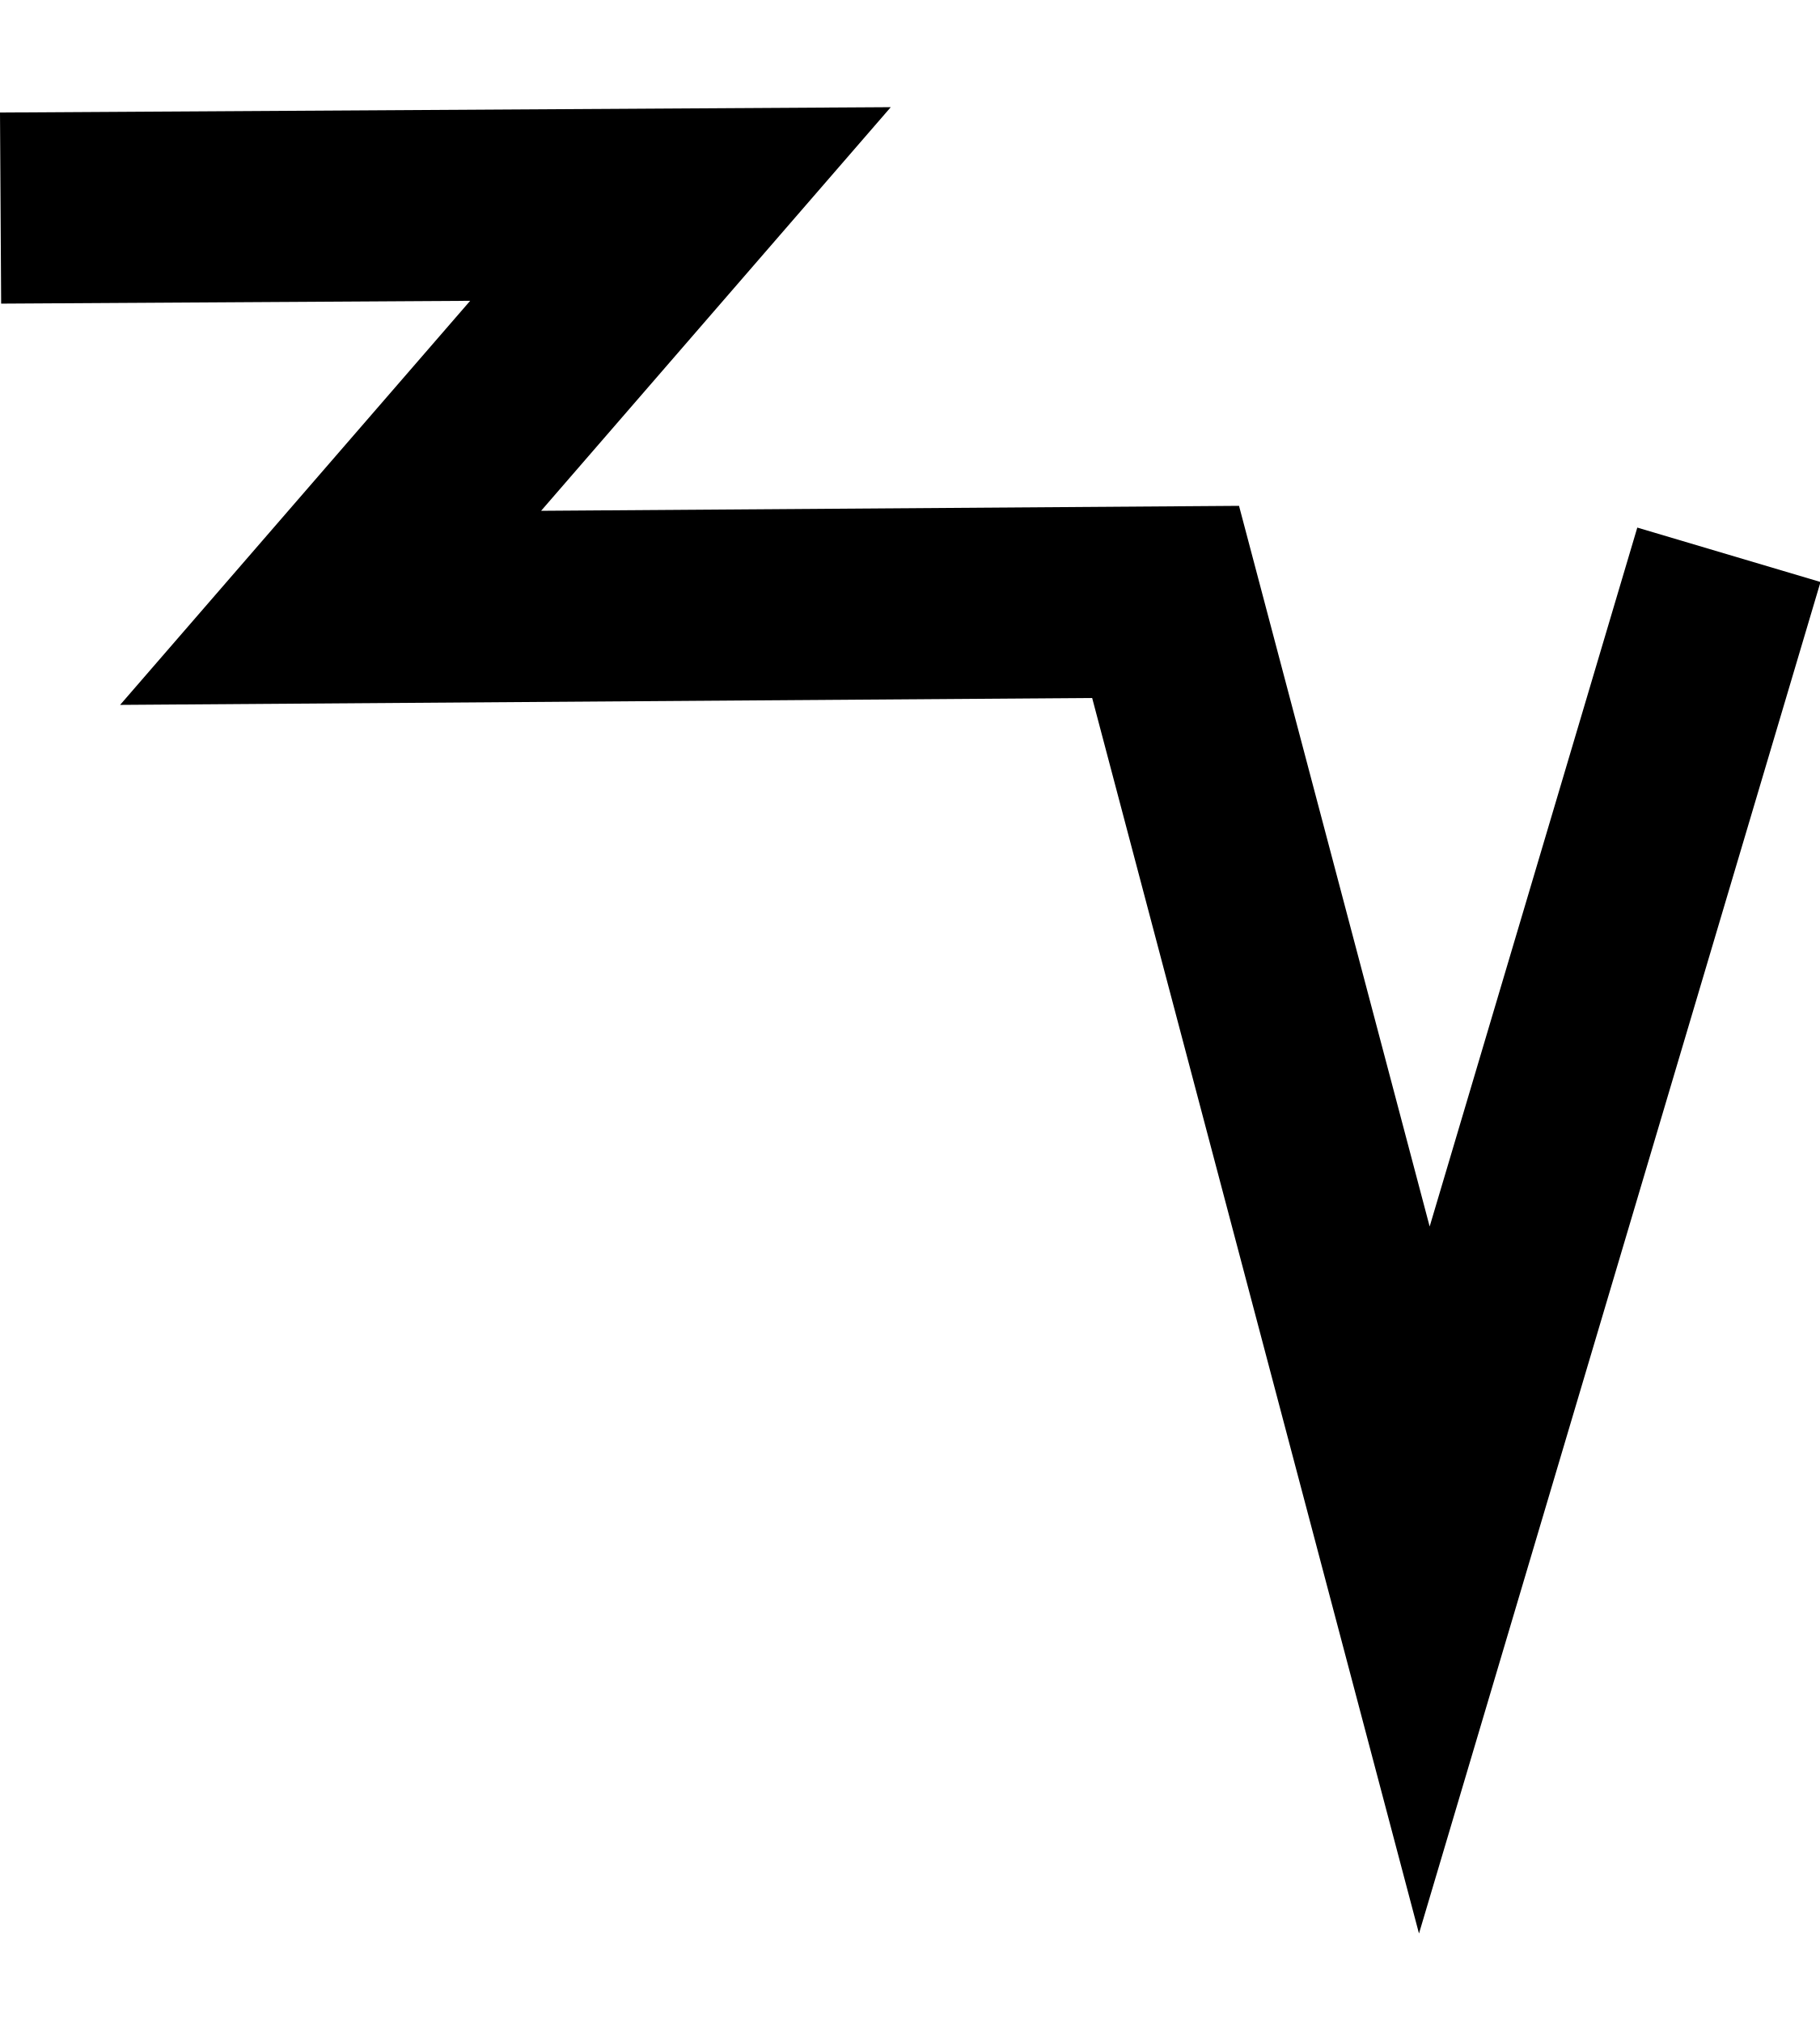
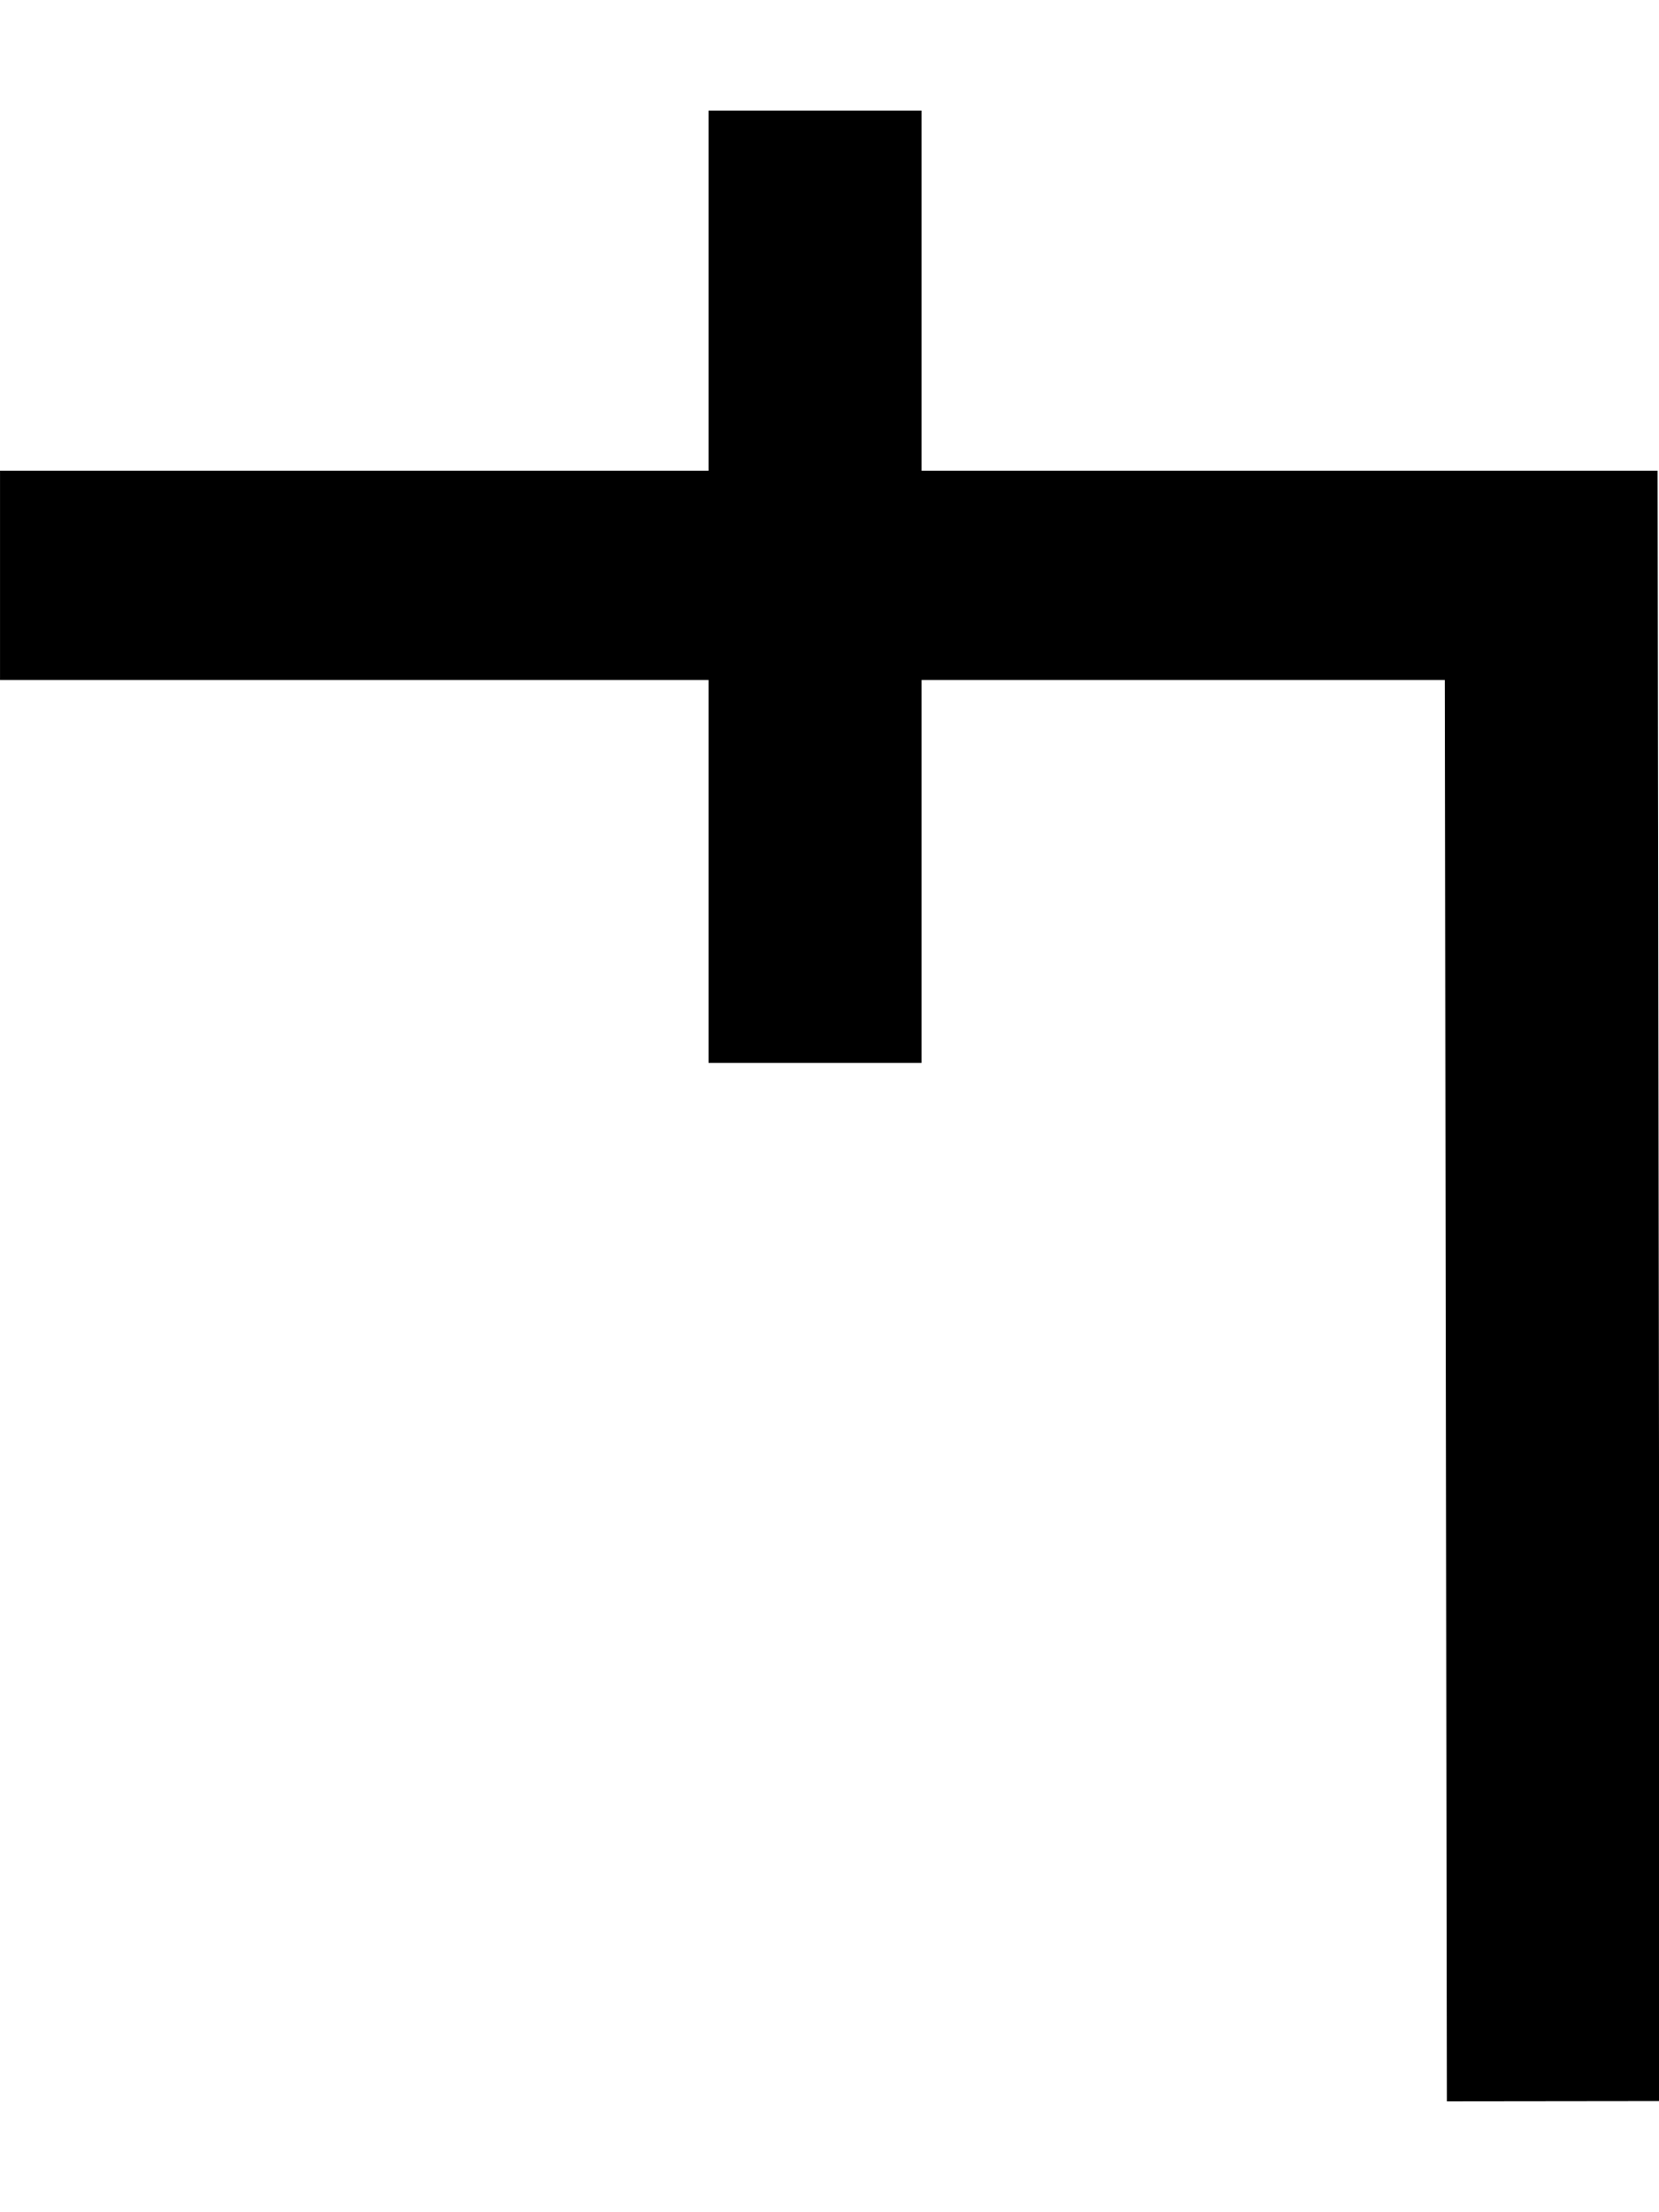
- <svg xmlns="http://www.w3.org/2000/svg" width="18" height="20" viewBox="0 0 18 20" version="1.1" id="svg3807">
+ <svg xmlns="http://www.w3.org/2000/svg" width="15" height="20" viewBox="0 0 15 20" version="1.1" id="svg3807">
  <g id="layer L1" transform="translate(0,10)">
    <g transform="translate(0,0)">
-       <g id="layer1" transform="translate(0,-291.7083)">
-         <g transform="matrix(1.172932,0,0,-0.9520283,-583.8196,-1486.07)" id="g10351" style="stroke-width:1.788;stroke-miterlimit:4;stroke-dasharray:none">
-           <g transform="matrix(0.9094024,0,0,1.120415,45.09442,226.1223)" id="g10351-0" style="stroke-width:1.789;stroke-miterlimit:4;stroke-dasharray:none">
-             <g id="g2601" transform="matrix(0.8925618,0,0,0.8925266,53.47671,-202.8362)" style="stroke-width:2.005">
-               <g transform="matrix(0.9161032,0,0,-0.9078513,101.9969,-4745.411)" id="g14246" style="stroke-width:2.177;stroke-miterlimit:4;stroke-dasharray:none">
-                 <g transform="matrix(1.222974,0,0,1.234139,-146.3597,738.2648)" id="g14253">
-                   <g id="g10356-8-4" transform="matrix(1,0,0,-1,-52.77486,-5050.799)">
-                     <path id="path4186-6-7-94-7-8-3-4-9-6-9-9-8-7-3-2-2-8" d="m 541.709,-1878.611 -2.824,-9.507 -2.399,9.07 -7.742,-0.055 3.244,3.745 -6.304,-0.038" style="fill:none;fill-rule:evenodd;stroke:#000000;stroke-width:1.772;stroke-linecap:butt;stroke-linejoin:miter;stroke-miterlimit:4;stroke-dasharray:none;stroke-opacity:1" />
-                   </g>
+       <g transform="translate(0,0)">
+         <g id="layer1" transform="translate(0,-291.7083)">
+           <g transform="matrix(1.172932,0,0,-0.9520283,-583.8196,-1486.07)" id="g10351" style="stroke-width:1.788;stroke-miterlimit:4;stroke-dasharray:none">
+             <g transform="matrix(0.9094024,0,0,1.120415,45.09442,226.1223)" id="g10351-0" style="stroke-width:1.789;stroke-miterlimit:4;stroke-dasharray:none">
+               <g id="g2601" transform="matrix(0.8925618,0,0,0.8925266,53.47671,-202.8362)" style="stroke-width:2.005">
+                 <g id="g3084" transform="matrix(1.011122,0,0,0.9932151,-7.370096,-3.208633)" style="stroke-width:2.001">
+                   <path style="fill:none;fill-rule:evenodd;stroke:#000000;stroke-width:2.001;stroke-linecap:butt;stroke-linejoin:miter;stroke-miterlimit:4;stroke-dasharray:none;stroke-opacity:1" d="m 514.148,-1885.254 -0.021,14.59 h -14.569" id="path4186-6-7-94-7-8-3-4-9-4-6-1-9-0" />
+                   <path style="fill:none;fill-rule:evenodd;stroke:#000000;stroke-width:2.001;stroke-linecap:butt;stroke-linejoin:miter;stroke-miterlimit:4;stroke-dasharray:none;stroke-opacity:1" d="m 507.213,-1875.326 v 9.106" id="path4186-6-7-94-7-8-3-4-9-4-6-7-7-6-2" />
                </g>
              </g>
            </g>
          </g>
        </g>
      </g>
    </g>
  </g>
</svg>
